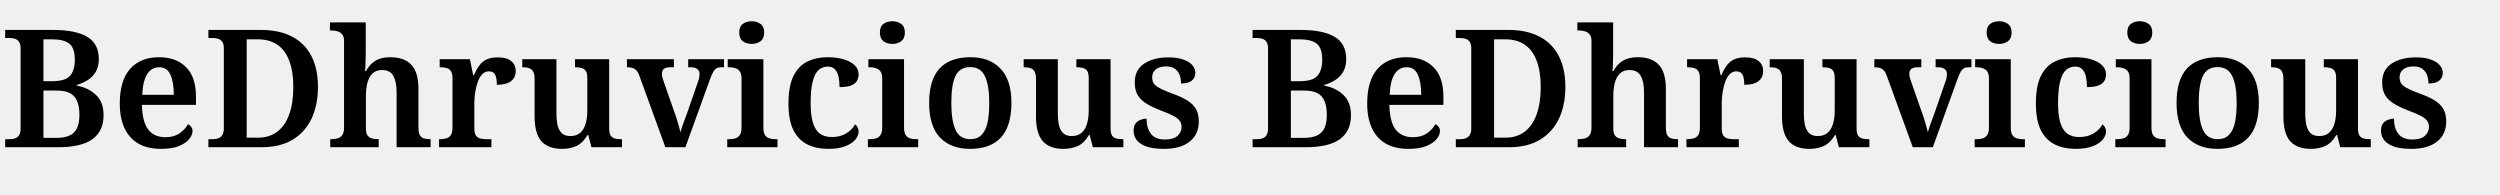
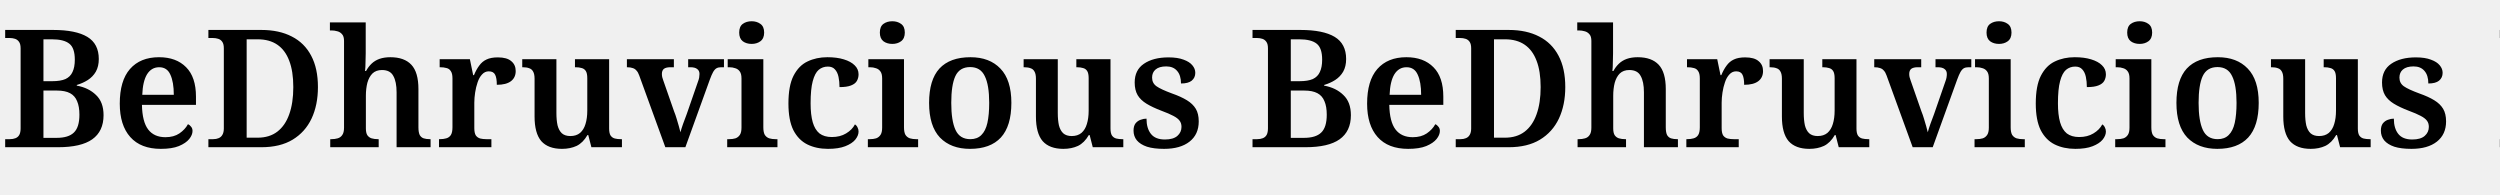
- <svg xmlns="http://www.w3.org/2000/svg" width="8371.54" height="652" viewBox="0 0 8371.54 652" fill="none">
+ <svg xmlns="http://www.w3.org/2000/svg" width="8372" height="652" viewBox="0 0 8372 652" fill="none">
  <g clip-path="url(#clip0_21_130)">
    <path d="M17.336 493V466.05H32.736C40.069 466.05 46.486 464.95 51.986 462.75C57.486 460.55 61.703 456.883 64.636 451.75C67.57 446.25 69.036 438.917 69.036 429.75V161.9C69.036 152 67.203 144.667 63.536 139.9C60.236 135.133 55.836 131.833 50.336 130C44.836 128.167 38.786 127.25 32.186 127.25H17.336V100.3H177.936C228.536 100.3 266.669 108 292.336 123.4C318.003 138.8 330.836 163.55 330.836 197.65C330.836 214.15 327.536 228.267 320.936 240C314.336 251.367 305.353 260.717 293.986 268.05C282.986 275.017 270.703 280.517 257.136 284.55V286.75C283.536 291.517 304.986 301.967 321.486 318.1C338.353 333.867 346.786 356.417 346.786 385.75C346.786 421.683 334.136 448.633 308.836 466.6C283.903 484.2 245.769 493 194.436 493H17.336ZM189.486 461.65C215.886 461.65 235.136 455.783 247.236 444.05C259.703 432.317 265.936 412.333 265.936 384.1C265.936 365.767 263.369 350.733 258.236 339C253.469 326.9 245.586 317.917 234.586 312.05C223.586 306.183 208.919 303.25 190.586 303.25H145.486V461.65H189.486ZM174.636 271.9C193.336 271.9 208.186 269.517 219.186 264.75C230.186 259.617 238.069 251.733 242.836 241.1C247.969 230.467 250.536 216.717 250.536 199.85C250.536 173.817 244.486 156.033 232.386 146.5C220.286 136.6 200.669 131.65 173.536 131.65H145.486V271.9H174.636ZM538.577 498.5C493.844 498.5 459.744 485.3 436.277 458.9C412.81 432.5 401.077 395.283 401.077 347.25C401.077 295.917 412.444 257.233 435.177 231.2C458.277 204.8 490.727 191.6 532.527 191.6C571.027 191.6 601.277 202.783 623.277 225.15C645.277 247.15 656.277 279.967 656.277 323.6V351.1H475.327C476.06 388.867 483.027 416.367 496.227 433.6C509.427 450.833 528.677 459.45 553.977 459.45C572.677 459.45 588.26 455.233 600.727 446.8C613.56 438 623.094 427.733 629.327 416C633.36 417.467 636.844 420.217 639.777 424.25C643.077 427.917 644.727 432.683 644.727 438.55C644.727 447.35 641.06 456.333 633.727 465.5C626.394 474.667 614.844 482.55 599.077 489.15C583.677 495.383 563.51 498.5 538.577 498.5ZM582.027 317.55C582.027 288.95 578.177 266.4 570.477 249.9C563.144 233.4 550.677 225.15 533.077 225.15C515.844 225.15 502.277 233.033 492.377 248.8C482.844 264.567 477.527 287.483 476.427 317.55H582.027ZM697.854 493V466.05H713.804C720.77 466.05 726.82 464.95 731.954 462.75C737.454 460.55 741.67 456.883 744.604 451.75C747.904 446.25 749.554 439.1 749.554 430.3V161.9C749.554 152.367 747.904 145.217 744.604 140.45C741.304 135.317 736.72 131.833 730.854 130C725.354 128.167 719.12 127.25 712.154 127.25H697.854V100.3H875.504C915.104 100.3 949.02 107.633 977.254 122.3C1005.49 136.6 1027.12 158.05 1042.15 186.65C1057.19 214.883 1064.7 249.9 1064.7 291.7C1064.7 331.667 1057.55 366.867 1043.25 397.3C1028.95 427.367 1007.87 450.833 980.004 467.7C952.137 484.567 917.304 493 875.504 493H697.854ZM862.304 461.1C889.07 461.1 911.254 454.317 928.854 440.75C946.454 427.183 959.654 407.933 968.454 383C977.62 357.7 982.204 327.267 982.204 291.7C982.204 256.133 977.62 226.617 968.454 203.15C959.654 179.683 946.454 161.9 928.854 149.8C911.254 137.7 889.254 131.65 862.854 131.65H826.004V461.1H862.304ZM1105.9 493V466.05H1109.75C1117.45 466.05 1124.42 465.133 1130.65 463.3C1137.25 461.467 1142.39 457.8 1146.05 452.3C1150.09 446.8 1152.1 438.55 1152.1 427.55V137.15C1152.1 126.883 1149.9 119.367 1145.5 114.6C1141.1 109.467 1135.79 106.167 1129.55 104.7C1123.32 102.867 1117.09 101.95 1110.85 101.95H1104.8V75H1224.7V178.4C1224.7 186.467 1224.52 194.533 1224.15 202.6C1224.15 210.667 1223.97 218 1223.6 224.6C1223.24 230.833 1222.87 235.233 1222.5 237.8H1225.8C1230.94 228.267 1237.17 220.017 1244.5 213.05C1251.84 206.083 1260.64 200.767 1270.9 197.1C1281.54 193.433 1293.64 191.6 1307.2 191.6C1338.37 191.6 1361.84 200.033 1377.6 216.9C1393.37 233.767 1401.25 260.9 1401.25 298.3V426.45C1401.25 437.817 1402.72 446.433 1405.65 452.3C1408.95 457.8 1413.35 461.467 1418.85 463.3C1424.72 465.133 1431.69 466.05 1439.75 466.05H1441.95V493H1328.1V309.3C1328.1 285.467 1324.44 267.133 1317.1 254.3C1310.14 241.1 1297.49 234.5 1279.15 234.5C1265.95 234.5 1255.32 238.35 1247.25 246.05C1239.55 253.75 1233.87 264.2 1230.2 277.4C1226.9 290.6 1225.25 305.083 1225.25 320.85V429.75C1225.25 440.017 1226.9 447.717 1230.2 452.85C1233.87 457.983 1238.64 461.467 1244.5 463.3C1250.74 465.133 1257.89 466.05 1265.95 466.05H1268.15V493H1105.9ZM1470.13 493V466.05H1472.33C1480.76 466.05 1488.09 465.133 1494.33 463.3C1500.93 461.467 1506.06 457.8 1509.73 452.3C1513.39 446.433 1515.23 437.817 1515.23 426.45V262.55C1515.23 251.55 1513.39 243.483 1509.73 238.35C1506.43 232.85 1501.66 229.367 1495.43 227.9C1489.19 226.067 1482.04 225.15 1473.98 225.15H1472.33V198.2H1573.53L1584.53 251.55H1587.28C1592.41 239.083 1598.28 228.45 1604.88 219.65C1611.48 210.483 1619.54 203.7 1629.08 199.3C1638.98 194.533 1651.63 192.15 1667.03 192.15C1687.56 192.15 1702.59 196.367 1712.13 204.8C1722.03 212.867 1726.98 223.867 1726.98 237.8C1726.98 252.467 1721.66 263.833 1711.03 271.9C1700.39 279.967 1684.63 284 1663.73 284C1663.73 268.967 1661.89 257.783 1658.23 250.45C1654.56 242.75 1647.41 238.9 1636.78 238.9C1627.98 238.9 1620.46 242.383 1614.23 249.35C1607.99 255.95 1603.04 264.75 1599.38 275.75C1595.71 286.383 1592.96 297.75 1591.13 309.85C1589.29 321.95 1588.38 333.317 1588.38 343.95V429.2C1588.38 439.833 1590.03 447.9 1593.33 453.4C1596.99 458.533 1601.94 462.017 1608.18 463.85C1614.41 465.317 1621.19 466.05 1628.53 466.05H1645.58V493H1470.13ZM1882 498.5C1851.2 498.5 1828.1 489.883 1812.7 472.65C1797.67 455.05 1790.15 427.55 1790.15 390.15V263.65C1790.15 253.017 1788.5 244.95 1785.2 239.45C1782.27 233.95 1777.87 230.283 1772 228.45C1766.5 226.25 1759.35 225.15 1750.55 225.15H1748.9V198.2H1863.3V378.6C1863.3 394.367 1864.58 408.117 1867.15 419.85C1870.08 431.217 1874.85 440.017 1881.45 446.25C1888.42 452.483 1897.95 455.6 1910.05 455.6C1923.25 455.6 1934.07 452.117 1942.5 445.15C1950.93 437.817 1956.98 427.917 1960.65 415.45C1964.68 402.617 1966.7 387.583 1966.7 370.35V262C1966.7 251 1965.05 242.933 1961.75 237.8C1958.45 232.667 1953.87 229.367 1948 227.9C1942.13 226.067 1935.35 225.15 1927.65 225.15H1925.45V198.2H2039.85V430.3C2039.85 440.933 2041.5 448.817 2044.8 453.95C2048.47 459.083 2053.23 462.383 2059.1 463.85C2064.97 465.317 2071.75 466.05 2079.45 466.05H2082.75V493H1980.45L1970 452.3H1967.25C1957.35 469.533 1945.25 481.633 1930.95 488.6C1916.65 495.2 1900.33 498.5 1882 498.5ZM2140.62 252.65C2138.06 245.317 2134.94 239.817 2131.27 236.15C2127.97 232.117 2123.76 229.367 2118.62 227.9C2113.86 226.067 2107.44 225.15 2099.37 225.15V198.2H2256.67V225.15H2245.12C2235.22 225.15 2227.89 226.983 2223.12 230.65C2218.72 234.317 2216.52 240 2216.52 247.7C2216.52 251 2216.89 254.483 2217.62 258.15C2218.36 261.45 2219.46 264.933 2220.92 268.6L2257.22 372.55C2260.52 380.617 2263.46 389.05 2266.02 397.85C2268.59 406.283 2270.97 414.35 2273.17 422.05C2275.37 429.75 2277.21 436.717 2278.67 442.95C2280.51 435.617 2283.44 426.267 2287.47 414.9C2291.87 403.167 2295.91 392.35 2299.57 382.45L2337.52 273C2339.36 268.233 2340.64 263.833 2341.37 259.8C2342.11 255.4 2342.47 251.367 2342.47 247.7C2342.47 240.367 2339.91 234.867 2334.77 231.2C2330.01 227.167 2322.31 225.15 2311.67 225.15H2304.52V198.2H2424.42V225.15H2415.07C2408.84 225.15 2403.71 226.25 2399.67 228.45C2395.64 230.65 2391.79 234.867 2388.12 241.1C2384.82 246.967 2381.16 255.4 2377.12 266.4L2295.17 493H2228.07L2140.62 252.65ZM2435.25 493V466.05H2441.85C2449.55 466.05 2456.51 465.133 2462.75 463.3C2468.98 461.1 2473.93 457.25 2477.6 451.75C2481.26 446.25 2483.1 438.183 2483.1 427.55V262.55C2483.1 251.917 2481.08 244.033 2477.05 238.9C2473.38 233.767 2468.43 230.283 2462.2 228.45C2456.33 226.25 2449.55 225.15 2441.85 225.15H2436.9V198.2H2556.25V426.45C2556.25 437.45 2557.9 445.883 2561.2 451.75C2564.86 457.25 2569.81 461.1 2576.05 463.3C2582.65 465.133 2589.61 466.05 2596.95 466.05H2603.55V493H2435.25ZM2517.2 147.05C2505.46 147.05 2495.56 144.117 2487.5 138.25C2479.43 132.017 2475.4 122.3 2475.4 109.1C2475.4 95.533 2479.43 85.817 2487.5 79.95C2495.56 74.083 2505.46 71.15 2517.2 71.15C2528.56 71.15 2538.28 74.083 2546.35 79.95C2554.78 85.817 2559 95.533 2559 109.1C2559 122.3 2554.78 132.017 2546.35 138.25C2538.28 144.117 2528.56 147.05 2517.2 147.05ZM2772.84 498.5C2746.8 498.5 2723.7 493.55 2703.54 483.65C2683.74 473.75 2668.15 457.8 2656.79 435.8C2645.79 413.433 2640.29 383.733 2640.29 346.7C2640.29 307.1 2645.97 276.117 2657.34 253.75C2669.07 231.017 2684.65 215.067 2704.09 205.9C2723.89 196.367 2746.07 191.6 2770.64 191.6C2791.9 191.6 2810.24 193.983 2825.64 198.75C2841.4 203.517 2853.5 210.117 2861.94 218.55C2870.74 226.983 2875.14 237.067 2875.14 248.8C2875.14 256.867 2873.3 264.2 2869.64 270.8C2865.97 277.4 2859.37 282.533 2849.84 286.2C2840.67 289.867 2827.84 291.7 2811.34 291.7C2811.34 279.233 2810.24 267.867 2808.04 257.6C2805.84 246.967 2801.8 238.533 2795.94 232.3C2790.44 226.067 2782.55 222.95 2772.29 222.95C2760.55 222.95 2750.29 226.617 2741.49 233.95C2733.05 241.283 2726.45 253.933 2721.69 271.9C2716.92 289.5 2714.54 314.25 2714.54 346.15C2714.54 371.45 2716.92 392.533 2721.69 409.4C2726.45 425.9 2733.97 438.367 2744.24 446.8C2754.87 454.867 2768.62 458.9 2785.49 458.9C2804.19 458.9 2820.14 454.867 2833.34 446.8C2846.9 438.733 2856.8 428.65 2863.04 416.55C2867.07 419.117 2870 422.6 2871.84 427C2874.04 431.033 2875.14 435.617 2875.14 440.75C2875.14 449.55 2871.47 458.533 2864.14 467.7C2856.8 476.5 2845.62 483.833 2830.59 489.7C2815.55 495.567 2796.3 498.5 2772.84 498.5ZM2906.29 493V466.05H2912.89C2920.59 466.05 2927.56 465.133 2933.79 463.3C2940.03 461.1 2944.98 457.25 2948.64 451.75C2952.31 446.25 2954.14 438.183 2954.14 427.55V262.55C2954.14 251.917 2952.13 244.033 2948.09 238.9C2944.43 233.767 2939.48 230.283 2933.24 228.45C2927.38 226.25 2920.59 225.15 2912.89 225.15H2907.94V198.2H3027.29V426.45C3027.29 437.45 3028.94 445.883 3032.24 451.75C3035.91 457.25 3040.86 461.1 3047.09 463.3C3053.69 465.133 3060.66 466.05 3067.99 466.05H3074.59V493H2906.29ZM2988.24 147.05C2976.51 147.05 2966.61 144.117 2958.54 138.25C2950.48 132.017 2946.44 122.3 2946.44 109.1C2946.44 95.533 2950.48 85.817 2958.54 79.95C2966.61 74.083 2976.51 71.15 2988.24 71.15C2999.61 71.15 3009.33 74.083 3017.39 79.95C3025.83 85.817 3030.04 95.533 3030.04 109.1C3030.04 122.3 3025.83 132.017 3017.39 138.25C3009.33 144.117 2999.61 147.05 2988.24 147.05ZM3248.28 498.5C3205.75 498.5 3172.2 485.85 3147.63 460.55C3123.43 434.883 3111.33 396.2 3111.33 344.5C3111.33 293.167 3122.88 254.85 3145.98 229.55C3169.45 204.25 3204.1 191.6 3249.93 191.6C3292.46 191.6 3325.83 204.25 3350.03 229.55C3374.6 254.85 3386.88 293.167 3386.88 344.5C3386.88 396.2 3375.15 434.883 3351.68 460.55C3328.21 485.85 3293.75 498.5 3248.28 498.5ZM3249.38 466.05C3264.78 466.05 3277.06 461.467 3286.23 452.3C3295.76 443.133 3302.55 429.567 3306.58 411.6C3310.61 393.267 3312.63 370.9 3312.63 344.5C3312.63 304.533 3307.68 274.65 3297.78 254.85C3288.25 234.683 3271.93 224.6 3248.83 224.6C3225.36 224.6 3208.86 234.683 3199.33 254.85C3190.16 274.65 3185.58 304.533 3185.58 344.5C3185.58 384.467 3190.35 414.717 3199.88 435.25C3209.41 455.783 3225.91 466.05 3249.38 466.05ZM3561 498.5C3530.2 498.5 3507.1 489.883 3491.7 472.65C3476.67 455.05 3469.15 427.55 3469.15 390.15V263.65C3469.15 253.017 3467.5 244.95 3464.2 239.45C3461.27 233.95 3456.87 230.283 3451 228.45C3445.5 226.25 3438.35 225.15 3429.55 225.15H3427.9V198.2H3542.3V378.6C3542.3 394.367 3543.59 408.117 3546.15 419.85C3549.09 431.217 3553.85 440.017 3560.45 446.25C3567.42 452.483 3576.95 455.6 3589.05 455.6C3602.25 455.6 3613.07 452.117 3621.5 445.15C3629.94 437.817 3635.99 427.917 3639.65 415.45C3643.69 402.617 3645.7 387.583 3645.7 370.35V262C3645.7 251 3644.05 242.933 3640.75 237.8C3637.45 232.667 3632.87 229.367 3627 227.9C3621.14 226.067 3614.35 225.15 3606.65 225.15H3604.45V198.2H3718.85V430.3C3718.85 440.933 3720.5 448.817 3723.8 453.95C3727.47 459.083 3732.24 462.383 3738.1 463.85C3743.97 465.317 3750.75 466.05 3758.45 466.05H3761.75V493H3659.45L3649 452.3H3646.25C3636.35 469.533 3624.25 481.633 3609.95 488.6C3595.65 495.2 3579.34 498.5 3561 498.5ZM3898.28 498.5C3875.18 498.5 3856.11 496.117 3841.08 491.35C3826.04 486.217 3814.68 479.067 3806.98 469.9C3799.64 460.733 3795.98 449.917 3795.98 437.45C3795.98 427.183 3798.18 419.117 3802.58 413.25C3807.34 407.383 3813.03 403.35 3819.63 401.15C3826.23 398.583 3832.83 397.3 3839.43 397.3C3839.43 418.933 3844.38 435.983 3854.28 448.45C3864.18 460.917 3879.76 467.15 3901.03 467.15C3919.73 467.15 3933.66 463.117 3942.83 455.05C3951.99 446.983 3956.58 436.9 3956.58 424.8C3956.58 416.367 3954.38 409.4 3949.98 403.9C3945.94 398.4 3938.98 393.083 3929.08 387.95C3919.54 382.817 3906.34 377.133 3889.48 370.9C3869.31 363.2 3852.63 355.317 3839.43 347.25C3826.23 339.183 3816.33 329.65 3809.73 318.65C3803.13 307.283 3799.83 293.167 3799.83 276.3C3799.83 248.433 3810.09 227.533 3830.63 213.6C3851.53 199.3 3879.03 192.15 3913.13 192.15C3933.66 192.15 3950.53 194.717 3963.73 199.85C3976.93 204.617 3986.64 210.85 3992.88 218.55C3999.48 226.25 4002.78 234.683 4002.78 243.85C4002.78 254.85 3998.74 263.65 3990.68 270.25C3982.98 276.483 3971.06 279.6 3954.93 279.6C3954.93 261.267 3950.53 247.15 3941.73 237.25C3933.29 227.35 3921.19 222.4 3905.43 222.4C3889.66 222.4 3877.74 225.883 3869.68 232.85C3861.98 239.45 3858.13 248.433 3858.13 259.8C3858.13 272.267 3863.08 281.983 3872.98 288.95C3882.88 295.917 3900.29 303.983 3925.23 313.15C3945.03 320.117 3961.53 327.633 3974.73 335.7C3987.93 343.767 3997.83 353.3 4004.43 364.3C4011.03 375.3 4014.33 389.417 4014.33 406.65C4014.33 435.617 4004.06 458.167 3983.53 474.3C3962.99 490.433 3934.58 498.5 3898.28 498.5ZM4194.44 493V466.05H4209.84C4217.17 466.05 4223.59 464.95 4229.09 462.75C4234.59 460.55 4238.8 456.883 4241.74 451.75C4244.67 446.25 4246.14 438.917 4246.14 429.75V161.9C4246.14 152 4244.3 144.667 4240.64 139.9C4237.34 135.133 4232.94 131.833 4227.44 130C4221.94 128.167 4215.89 127.25 4209.29 127.25H4194.44V100.3H4355.04C4405.64 100.3 4443.77 108 4469.44 123.4C4495.1 138.8 4507.94 163.55 4507.94 197.65C4507.94 214.15 4504.64 228.267 4498.04 240C4491.44 251.367 4482.45 260.717 4471.09 268.05C4460.09 275.017 4447.8 280.517 4434.24 284.55V286.75C4460.64 291.517 4482.09 301.967 4498.59 318.1C4515.45 333.867 4523.89 356.417 4523.89 385.75C4523.89 421.683 4511.24 448.633 4485.94 466.6C4461 484.2 4422.87 493 4371.54 493H4194.44ZM4366.59 461.65C4392.99 461.65 4412.24 455.783 4424.34 444.05C4436.8 432.317 4443.04 412.333 4443.04 384.1C4443.04 365.767 4440.47 350.733 4435.34 339C4430.57 326.9 4422.69 317.917 4411.69 312.05C4400.69 306.183 4386.02 303.25 4367.69 303.25H4322.59V461.65H4366.59ZM4351.74 271.9C4370.44 271.9 4385.29 269.517 4396.29 264.75C4407.29 259.617 4415.17 251.733 4419.94 241.1C4425.07 230.467 4427.64 216.717 4427.64 199.85C4427.64 173.817 4421.59 156.033 4409.49 146.5C4397.39 136.6 4377.77 131.65 4350.64 131.65H4322.59V271.9H4351.74ZM4715.68 498.5C4670.94 498.5 4636.84 485.3 4613.38 458.9C4589.91 432.5 4578.18 395.283 4578.18 347.25C4578.18 295.917 4589.54 257.233 4612.28 231.2C4635.38 204.8 4667.83 191.6 4709.63 191.6C4748.13 191.6 4778.38 202.783 4800.38 225.15C4822.38 247.15 4833.38 279.967 4833.38 323.6V351.1H4652.43C4653.16 388.867 4660.13 416.367 4673.33 433.6C4686.53 450.833 4705.78 459.45 4731.08 459.45C4749.78 459.45 4765.36 455.233 4777.83 446.8C4790.66 438 4800.19 427.733 4806.43 416C4810.46 417.467 4813.94 420.217 4816.88 424.25C4820.18 427.917 4821.83 432.683 4821.83 438.55C4821.83 447.35 4818.16 456.333 4810.83 465.5C4803.49 474.667 4791.94 482.55 4776.18 489.15C4760.78 495.383 4740.61 498.5 4715.68 498.5ZM4759.13 317.55C4759.13 288.95 4755.28 266.4 4747.58 249.9C4740.24 233.4 4727.78 225.15 4710.18 225.15C4692.94 225.15 4679.38 233.033 4669.48 248.8C4659.94 264.567 4654.63 287.483 4653.53 317.55H4759.13ZM4874.95 493V466.05H4890.9C4897.87 466.05 4903.92 464.95 4909.05 462.75C4914.55 460.55 4918.77 456.883 4921.7 451.75C4925 446.25 4926.65 439.1 4926.65 430.3V161.9C4926.65 152.367 4925 145.217 4921.7 140.45C4918.4 135.317 4913.82 131.833 4907.95 130C4902.45 128.167 4896.22 127.25 4889.25 127.25H4874.95V100.3H5052.6C5092.2 100.3 5126.12 107.633 5154.35 122.3C5182.59 136.6 5204.22 158.05 5219.25 186.65C5234.29 214.883 5241.8 249.9 5241.8 291.7C5241.8 331.667 5234.65 366.867 5220.35 397.3C5206.05 427.367 5184.97 450.833 5157.1 467.7C5129.24 484.567 5094.4 493 5052.6 493H4874.95ZM5039.4 461.1C5066.17 461.1 5088.35 454.317 5105.95 440.75C5123.55 427.183 5136.75 407.933 5145.55 383C5154.72 357.7 5159.3 327.267 5159.3 291.7C5159.3 256.133 5154.72 226.617 5145.55 203.15C5136.75 179.683 5123.55 161.9 5105.95 149.8C5088.35 137.7 5066.35 131.65 5039.95 131.65H5003.1V461.1H5039.4ZM5283 493V466.05H5286.85C5294.55 466.05 5301.52 465.133 5307.75 463.3C5314.35 461.467 5319.49 457.8 5323.15 452.3C5327.19 446.8 5329.2 438.55 5329.2 427.55V137.15C5329.2 126.883 5327 119.367 5322.6 114.6C5318.2 109.467 5312.89 106.167 5306.65 104.7C5300.42 102.867 5294.19 101.95 5287.95 101.95H5281.9V75H5401.8V178.4C5401.8 186.467 5401.62 194.533 5401.25 202.6C5401.25 210.667 5401.07 218 5400.7 224.6C5400.34 230.833 5399.97 235.233 5399.6 237.8H5402.9C5408.04 228.267 5414.27 220.017 5421.6 213.05C5428.94 206.083 5437.74 200.767 5448 197.1C5458.64 193.433 5470.74 191.6 5484.3 191.6C5515.47 191.6 5538.94 200.033 5554.7 216.9C5570.47 233.767 5578.35 260.9 5578.35 298.3V426.45C5578.35 437.817 5579.82 446.433 5582.75 452.3C5586.05 457.8 5590.45 461.467 5595.95 463.3C5601.82 465.133 5608.79 466.05 5616.85 466.05H5619.05V493H5505.2V309.3C5505.2 285.467 5501.54 267.133 5494.2 254.3C5487.24 241.1 5474.59 234.5 5456.25 234.5C5443.05 234.5 5432.42 238.35 5424.35 246.05C5416.65 253.75 5410.97 264.2 5407.3 277.4C5404 290.6 5402.35 305.083 5402.35 320.85V429.75C5402.35 440.017 5404 447.717 5407.3 452.85C5410.97 457.983 5415.74 461.467 5421.6 463.3C5427.84 465.133 5434.99 466.05 5443.05 466.05H5445.25V493H5283ZM5647.23 493V466.05H5649.43C5657.86 466.05 5665.19 465.133 5671.43 463.3C5678.03 461.467 5683.16 457.8 5686.83 452.3C5690.49 446.433 5692.33 437.817 5692.33 426.45V262.55C5692.33 251.55 5690.49 243.483 5686.83 238.35C5683.53 232.85 5678.76 229.367 5672.53 227.9C5666.29 226.067 5659.14 225.15 5651.08 225.15H5649.43V198.2H5750.63L5761.63 251.55H5764.38C5769.51 239.083 5775.38 228.45 5781.98 219.65C5788.58 210.483 5796.64 203.7 5806.18 199.3C5816.08 194.533 5828.73 192.15 5844.13 192.15C5864.66 192.15 5879.69 196.367 5889.23 204.8C5899.13 212.867 5904.08 223.867 5904.08 237.8C5904.08 252.467 5898.76 263.833 5888.13 271.9C5877.49 279.967 5861.73 284 5840.83 284C5840.83 268.967 5838.99 257.783 5835.33 250.45C5831.66 242.75 5824.51 238.9 5813.88 238.9C5805.08 238.9 5797.56 242.383 5791.33 249.35C5785.09 255.95 5780.14 264.75 5776.48 275.75C5772.81 286.383 5770.06 297.75 5768.23 309.85C5766.39 321.95 5765.48 333.317 5765.48 343.95V429.2C5765.48 439.833 5767.13 447.9 5770.43 453.4C5774.09 458.533 5779.04 462.017 5785.28 463.85C5791.51 465.317 5798.29 466.05 5805.63 466.05H5822.68V493H5647.23ZM6059.1 498.5C6028.3 498.5 6005.2 489.883 5989.8 472.65C5974.77 455.05 5967.25 427.55 5967.25 390.15V263.65C5967.25 253.017 5965.6 244.95 5962.3 239.45C5959.37 233.95 5954.97 230.283 5949.1 228.45C5943.6 226.25 5936.45 225.15 5927.65 225.15H5926V198.2H6040.4V378.6C6040.4 394.367 6041.68 408.117 6044.25 419.85C6047.18 431.217 6051.95 440.017 6058.55 446.25C6065.52 452.483 6075.05 455.6 6087.15 455.6C6100.35 455.6 6111.17 452.117 6119.6 445.15C6128.03 437.817 6134.08 427.917 6137.75 415.45C6141.78 402.617 6143.8 387.583 6143.8 370.35V262C6143.8 251 6142.15 242.933 6138.85 237.8C6135.55 232.667 6130.97 229.367 6125.1 227.9C6119.23 226.067 6112.45 225.15 6104.75 225.15H6102.55V198.2H6216.95V430.3C6216.95 440.933 6218.6 448.817 6221.9 453.95C6225.57 459.083 6230.33 462.383 6236.2 463.85C6242.07 465.317 6248.85 466.05 6256.55 466.05H6259.85V493H6157.55L6147.1 452.3H6144.35C6134.45 469.533 6122.35 481.633 6108.05 488.6C6093.75 495.2 6077.43 498.5 6059.1 498.5ZM6317.72 252.65C6315.16 245.317 6312.04 239.817 6308.37 236.15C6305.07 232.117 6300.86 229.367 6295.72 227.9C6290.96 226.067 6284.54 225.15 6276.47 225.15V198.2H6433.77V225.15H6422.22C6412.32 225.15 6404.99 226.983 6400.22 230.65C6395.82 234.317 6393.62 240 6393.62 247.7C6393.62 251 6393.99 254.483 6394.72 258.15C6395.46 261.45 6396.56 264.933 6398.02 268.6L6434.32 372.55C6437.62 380.617 6440.56 389.05 6443.12 397.85C6445.69 406.283 6448.07 414.35 6450.27 422.05C6452.47 429.75 6454.31 436.717 6455.77 442.95C6457.61 435.617 6460.54 426.267 6464.57 414.9C6468.97 403.167 6473.01 392.35 6476.67 382.45L6514.62 273C6516.46 268.233 6517.74 263.833 6518.47 259.8C6519.21 255.4 6519.57 251.367 6519.57 247.7C6519.57 240.367 6517.01 234.867 6511.87 231.2C6507.11 227.167 6499.41 225.15 6488.77 225.15H6481.62V198.2H6601.52V225.15H6592.17C6585.94 225.15 6580.81 226.25 6576.77 228.45C6572.74 230.65 6568.89 234.867 6565.22 241.1C6561.92 246.967 6558.26 255.4 6554.22 266.4L6472.27 493H6405.17L6317.72 252.65ZM6612.35 493V466.05H6618.95C6626.65 466.05 6633.61 465.133 6639.85 463.3C6646.08 461.1 6651.03 457.25 6654.7 451.75C6658.36 446.25 6660.2 438.183 6660.2 427.55V262.55C6660.2 251.917 6658.18 244.033 6654.15 238.9C6650.48 233.767 6645.53 230.283 6639.3 228.45C6633.43 226.25 6626.65 225.15 6618.95 225.15H6614V198.2H6733.35V426.45C6733.35 437.45 6735 445.883 6738.3 451.75C6741.96 457.25 6746.91 461.1 6753.15 463.3C6759.75 465.133 6766.71 466.05 6774.05 466.05H6780.65V493H6612.35ZM6694.3 147.05C6682.56 147.05 6672.66 144.117 6664.6 138.25C6656.53 132.017 6652.5 122.3 6652.5 109.1C6652.5 95.533 6656.53 85.817 6664.6 79.95C6672.66 74.083 6682.56 71.15 6694.3 71.15C6705.66 71.15 6715.38 74.083 6723.45 79.95C6731.88 85.817 6736.1 95.533 6736.1 109.1C6736.1 122.3 6731.88 132.017 6723.45 138.25C6715.38 144.117 6705.66 147.05 6694.3 147.05ZM6949.94 498.5C6923.9 498.5 6900.8 493.55 6880.64 483.65C6860.84 473.75 6845.25 457.8 6833.89 435.8C6822.89 413.433 6817.39 383.733 6817.39 346.7C6817.39 307.1 6823.07 276.117 6834.44 253.75C6846.17 231.017 6861.75 215.067 6881.19 205.9C6900.99 196.367 6923.17 191.6 6947.74 191.6C6969 191.6 6987.34 193.983 7002.74 198.75C7018.5 203.517 7030.6 210.117 7039.04 218.55C7047.84 226.983 7052.24 237.067 7052.24 248.8C7052.24 256.867 7050.4 264.2 7046.74 270.8C7043.07 277.4 7036.47 282.533 7026.94 286.2C7017.77 289.867 7004.94 291.7 6988.44 291.7C6988.44 279.233 6987.34 267.867 6985.14 257.6C6982.94 246.967 6978.9 238.533 6973.04 232.3C6967.54 226.067 6959.65 222.95 6949.39 222.95C6937.65 222.95 6927.39 226.617 6918.59 233.95C6910.15 241.283 6903.55 253.933 6898.79 271.9C6894.02 289.5 6891.64 314.25 6891.64 346.15C6891.64 371.45 6894.02 392.533 6898.79 409.4C6903.55 425.9 6911.07 438.367 6921.34 446.8C6931.97 454.867 6945.72 458.9 6962.59 458.9C6981.29 458.9 6997.24 454.867 7010.44 446.8C7024 438.733 7033.9 428.65 7040.14 416.55C7044.17 419.117 7047.1 422.6 7048.94 427C7051.14 431.033 7052.24 435.617 7052.24 440.75C7052.24 449.55 7048.57 458.533 7041.24 467.7C7033.9 476.5 7022.72 483.833 7007.69 489.7C6992.65 495.567 6973.4 498.5 6949.94 498.5ZM7083.39 493V466.05H7089.99C7097.69 466.05 7104.66 465.133 7110.89 463.3C7117.13 461.1 7122.08 457.25 7125.74 451.75C7129.41 446.25 7131.24 438.183 7131.24 427.55V262.55C7131.24 251.917 7129.23 244.033 7125.19 238.9C7121.53 233.767 7116.58 230.283 7110.34 228.45C7104.48 226.25 7097.69 225.15 7089.99 225.15H7085.04V198.2H7204.39V426.45C7204.39 437.45 7206.04 445.883 7209.34 451.75C7213.01 457.25 7217.96 461.1 7224.19 463.3C7230.79 465.133 7237.76 466.05 7245.09 466.05H7251.69V493H7083.39ZM7165.34 147.05C7153.61 147.05 7143.71 144.117 7135.64 138.25C7127.58 132.017 7123.54 122.3 7123.54 109.1C7123.54 95.533 7127.58 85.817 7135.64 79.95C7143.71 74.083 7153.61 71.15 7165.34 71.15C7176.71 71.15 7186.43 74.083 7194.49 79.95C7202.93 85.817 7207.14 95.533 7207.14 109.1C7207.14 122.3 7202.93 132.017 7194.49 138.25C7186.43 144.117 7176.71 147.05 7165.34 147.05ZM7425.38 498.5C7382.85 498.5 7349.3 485.85 7324.73 460.55C7300.53 434.883 7288.43 396.2 7288.43 344.5C7288.43 293.167 7299.98 254.85 7323.08 229.55C7346.55 204.25 7381.2 191.6 7427.03 191.6C7469.56 191.6 7502.93 204.25 7527.13 229.55C7551.7 254.85 7563.98 293.167 7563.98 344.5C7563.98 396.2 7552.25 434.883 7528.78 460.55C7505.31 485.85 7470.85 498.5 7425.38 498.5ZM7426.48 466.05C7441.88 466.05 7454.16 461.467 7463.33 452.3C7472.86 443.133 7479.65 429.567 7483.68 411.6C7487.71 393.267 7489.73 370.9 7489.73 344.5C7489.73 304.533 7484.78 274.65 7474.88 254.85C7465.35 234.683 7449.03 224.6 7425.93 224.6C7402.46 224.6 7385.96 234.683 7376.43 254.85C7367.26 274.65 7362.68 304.533 7362.68 344.5C7362.68 384.467 7367.45 414.717 7376.98 435.25C7386.51 455.783 7403.01 466.05 7426.48 466.05ZM7738.1 498.5C7707.3 498.5 7684.2 489.883 7668.8 472.65C7653.77 455.05 7646.25 427.55 7646.25 390.15V263.65C7646.25 253.017 7644.6 244.95 7641.3 239.45C7638.37 233.95 7633.97 230.283 7628.1 228.45C7622.6 226.25 7615.45 225.15 7606.65 225.15H7605V198.2H7719.4V378.6C7719.4 394.367 7720.69 408.117 7723.25 419.85C7726.19 431.217 7730.95 440.017 7737.55 446.25C7744.52 452.483 7754.05 455.6 7766.15 455.6C7779.35 455.6 7790.17 452.117 7798.6 445.15C7807.04 437.817 7813.09 427.917 7816.75 415.45C7820.79 402.617 7822.8 387.583 7822.8 370.35V262C7822.8 251 7821.15 242.933 7817.85 237.8C7814.55 232.667 7809.97 229.367 7804.1 227.9C7798.24 226.067 7791.45 225.15 7783.75 225.15H7781.55V198.2H7895.95V430.3C7895.95 440.933 7897.6 448.817 7900.9 453.95C7904.57 459.083 7909.34 462.383 7915.2 463.85C7921.07 465.317 7927.85 466.05 7935.55 466.05H7938.85V493H7836.55L7826.1 452.3H7823.35C7813.45 469.533 7801.35 481.633 7787.05 488.6C7772.75 495.2 7756.44 498.5 7738.1 498.5ZM8075.38 498.5C8052.28 498.5 8033.21 496.117 8018.18 491.35C8003.14 486.217 7991.78 479.067 7984.08 469.9C7976.74 460.733 7973.08 449.917 7973.08 437.45C7973.08 427.183 7975.28 419.117 7979.68 413.25C7984.44 407.383 7990.13 403.35 7996.73 401.15C8003.33 398.583 8009.93 397.3 8016.53 397.3C8016.53 418.933 8021.48 435.983 8031.38 448.45C8041.28 460.917 8056.86 467.15 8078.13 467.15C8096.83 467.15 8110.76 463.117 8119.93 455.05C8129.09 446.983 8133.68 436.9 8133.68 424.8C8133.68 416.367 8131.48 409.4 8127.08 403.9C8123.04 398.4 8116.08 393.083 8106.18 387.95C8096.64 382.817 8083.44 377.133 8066.58 370.9C8046.41 363.2 8029.73 355.317 8016.53 347.25C8003.33 339.183 7993.43 329.65 7986.83 318.65C7980.23 307.283 7976.93 293.167 7976.93 276.3C7976.93 248.433 7987.19 227.533 8007.73 213.6C8028.63 199.3 8056.13 192.15 8090.23 192.15C8110.76 192.15 8127.63 194.717 8140.83 199.85C8154.03 204.617 8163.74 210.85 8169.98 218.55C8176.58 226.25 8179.88 234.683 8179.88 243.85C8179.88 254.85 8175.84 263.65 8167.78 270.25C8160.08 276.483 8148.16 279.6 8132.03 279.6C8132.03 261.267 8127.63 247.15 8118.83 237.25C8110.39 227.35 8098.29 222.4 8082.53 222.4C8066.76 222.4 8054.84 225.883 8046.78 232.85C8039.08 239.45 8035.23 248.433 8035.23 259.8C8035.23 272.267 8040.18 281.983 8050.08 288.95C8059.98 295.917 8077.39 303.983 8102.33 313.15C8122.13 320.117 8138.63 327.633 8151.83 335.7C8165.03 343.767 8174.93 353.3 8181.53 364.3C8188.13 375.3 8191.43 389.417 8191.43 406.65C8191.43 435.617 8181.16 458.167 8160.63 474.3C8140.09 490.433 8111.68 498.5 8075.38 498.5ZM8371.54 493V466.05H8386.94C8394.27 466.05 8400.69 464.95 8406.19 462.75C8411.69 460.55 8415.9 456.883 8418.84 451.75C8421.77 446.25 8423.24 438.917 8423.24 429.75V161.9C8423.24 152 8421.4 144.667 8417.74 139.9C8414.44 135.133 8410.04 131.833 8404.54 130C8399.04 128.167 8392.99 127.25 8386.39 127.25H8371.54V100.3H8532.14C8582.74 100.3 8620.87 108 8646.54 123.4C8672.2 138.8 8685.04 163.55 8685.04 197.65C8685.04 214.15 8681.74 228.267 8675.14 240C8668.54 251.367 8659.55 260.717 8648.19 268.05C8637.19 275.017 8624.9 280.517 8611.34 284.55V286.75C8637.74 291.517 8659.19 301.967 8675.69 318.1C8692.55 333.867 8700.99 356.417 8700.99 385.75C8700.99 421.683 8688.34 448.633 8663.04 466.6C8638.1 484.2 8599.97 493 8548.64 493H8371.54ZM8543.69 461.65C8570.09 461.65 8589.34 455.783 8601.44 444.05C8613.9 432.317 8620.14 412.333 8620.14 384.1C8620.14 365.767 8617.57 350.733 8612.44 339C8607.67 326.9 8599.79 317.917 8588.79 312.05C8577.79 306.183 8563.12 303.25 8544.79 303.25H8499.69V461.65H8543.69ZM8528.84 271.9C8547.54 271.9 8562.39 269.517 8573.39 264.75C8584.39 259.617 8592.27 251.733 8597.04 241.1C8602.17 230.467 8604.74 216.717 8604.74 199.85C8604.74 173.817 8598.69 156.033 8586.59 146.5C8574.49 136.6 8554.87 131.65 8527.74 131.65H8499.69V271.9H8528.84ZM8892.78 498.5C8848.04 498.5 8813.94 485.3 8790.48 458.9C8767.01 432.5 8755.28 395.283 8755.28 347.25C8755.28 295.917 8766.64 257.233 8789.38 231.2C8812.48 204.8 8844.93 191.6 8886.73 191.6C8925.23 191.6 8955.48 202.783 8977.48 225.15C8999.48 247.15 9010.48 279.967 9010.48 323.6V351.1H8829.53C8830.26 388.867 8837.23 416.367 8850.43 433.6C8863.63 450.833 8882.88 459.45 8908.18 459.45C8926.88 459.45 8942.46 455.233 8954.93 446.8C8967.76 438 8977.29 427.733 8983.53 416C8987.56 417.467 8991.04 420.217 8993.98 424.25C8997.28 427.917 8998.93 432.683 8998.93 438.55C8998.93 447.35 8995.26 456.333 8987.93 465.5C8980.59 474.667 8969.04 482.55 8953.28 489.15C8937.88 495.383 8917.71 498.5 8892.78 498.5ZM8936.23 317.55C8936.23 288.95 8932.38 266.4 8924.68 249.9C8917.34 233.4 8904.88 225.15 8887.28 225.15C8870.04 225.15 8856.48 233.033 8846.58 248.8C8837.04 264.567 8831.73 287.483 8830.63 317.55H8936.23ZM9052.05 493V466.05H9068C9074.97 466.05 9081.02 464.95 9086.15 462.75C9091.65 460.55 9095.87 456.883 9098.8 451.75C9102.1 446.25 9103.75 439.1 9103.75 430.3V161.9C9103.75 152.367 9102.1 145.217 9098.8 140.45C9095.5 135.317 9090.92 131.833 9085.05 130C9079.55 128.167 9073.32 127.25 9066.35 127.25H9052.05V100.3H9229.7C9269.3 100.3 9303.22 107.633 9331.45 122.3C9359.69 136.6 9381.32 158.05 9396.35 186.65C9411.39 214.883 9418.9 249.9 9418.9 291.7C9418.9 331.667 9411.75 366.867 9397.45 397.3C9383.15 427.367 9362.07 450.833 9334.2 467.7C9306.34 484.567 9271.5 493 9229.7 493H9052.05ZM9216.5 461.1C9243.27 461.1 9265.45 454.317 9283.05 440.75C9300.65 427.183 9313.85 407.933 9322.65 383C9331.82 357.7 9336.4 327.267 9336.4 291.7C9336.4 256.133 9331.82 226.617 9322.65 203.15C9313.85 179.683 9300.65 161.9 9283.05 149.8C9265.45 137.7 9243.45 131.65 9217.05 131.65H9180.2V461.1H9216.5ZM9460.1 493V466.05H9463.95C9471.65 466.05 9478.62 465.133 9484.85 463.3C9491.45 461.467 9496.58 457.8 9500.25 452.3C9504.28 446.8 9506.3 438.55 9506.3 427.55V137.15C9506.3 126.883 9504.1 119.367 9499.7 114.6C9495.3 109.467 9489.98 106.167 9483.75 104.7C9477.52 102.867 9471.28 101.95 9465.05 101.95H9459V75H9578.9V178.4C9578.9 186.467 9578.72 194.533 9578.35 202.6C9578.35 210.667 9578.17 218 9577.8 224.6C9577.43 230.833 9577.07 235.233 9576.7 237.8H9580C9585.13 228.267 9591.37 220.017 9598.7 213.05C9606.03 206.083 9614.83 200.767 9625.1 197.1C9635.73 193.433 9647.83 191.6 9661.4 191.6C9692.57 191.6 9716.03 200.033 9731.8 216.9C9747.57 233.767 9755.45 260.9 9755.45 298.3V426.45C9755.45 437.817 9756.92 446.433 9759.85 452.3C9763.15 457.8 9767.55 461.467 9773.05 463.3C9778.92 465.133 9785.88 466.05 9793.95 466.05H9796.15V493H9682.3V309.3C9682.3 285.467 9678.63 267.133 9671.3 254.3C9664.33 241.1 9651.68 234.5 9633.35 234.5C9620.15 234.5 9609.52 238.35 9601.45 246.05C9593.75 253.75 9588.07 264.2 9584.4 277.4C9581.1 290.6 9579.45 305.083 9579.45 320.85V429.75C9579.45 440.017 9581.1 447.717 9584.4 452.85C9588.07 457.983 9592.83 461.467 9598.7 463.3C9604.93 465.133 9612.08 466.05 9620.15 466.05H9622.35V493H9460.1ZM9824.33 493V466.05H9826.53C9834.96 466.05 9842.29 465.133 9848.53 463.3C9855.13 461.467 9860.26 457.8 9863.93 452.3C9867.59 446.433 9869.43 437.817 9869.43 426.45V262.55C9869.43 251.55 9867.59 243.483 9863.93 238.35C9860.63 232.85 9855.86 229.367 9849.63 227.9C9843.39 226.067 9836.24 225.15 9828.18 225.15H9826.53V198.2H9927.73L9938.73 251.55H9941.48C9946.61 239.083 9952.48 228.45 9959.08 219.65C9965.68 210.483 9973.74 203.7 9983.28 199.3C9993.18 194.533 10005.8 192.15 10021.2 192.15C10041.8 192.15 10056.8 196.367 10066.3 204.8C10076.2 212.867 10081.2 223.867 10081.2 237.8C10081.2 252.467 10075.9 263.833 10065.2 271.9C10054.6 279.967 10038.8 284 10017.9 284C10017.9 268.967 10016.1 257.783 10012.4 250.45C10008.8 242.75 10001.6 238.9 9990.98 238.9C9982.18 238.9 9974.66 242.383 9968.43 249.35C9962.19 255.95 9957.24 264.75 9953.58 275.75C9949.91 286.383 9947.16 297.75 9945.33 309.85C9943.49 321.95 9942.58 333.317 9942.58 343.95V429.2C9942.58 439.833 9944.23 447.9 9947.53 453.4C9951.19 458.533 9956.14 462.017 9962.38 463.85C9968.61 465.317 9975.39 466.05 9982.73 466.05H9999.78V493H9824.33ZM10236.2 498.5C10205.4 498.5 10182.3 489.883 10166.9 472.65C10151.9 455.05 10144.3 427.55 10144.3 390.15V263.65C10144.3 253.017 10142.7 244.95 10139.4 239.45C10136.5 233.95 10132.1 230.283 10126.2 228.45C10120.7 226.25 10113.5 225.15 10104.7 225.15H10103.1V198.2H10217.5V378.6C10217.5 394.367 10218.8 408.117 10221.3 419.85C10224.3 431.217 10229 440.017 10235.6 446.25C10242.6 452.483 10252.1 455.6 10264.2 455.6C10277.4 455.6 10288.3 452.117 10296.7 445.15C10305.1 437.817 10311.2 427.917 10314.8 415.45C10318.9 402.617 10320.9 387.583 10320.9 370.35V262C10320.9 251 10319.2 242.933 10315.9 237.8C10312.6 232.667 10308.1 229.367 10302.2 227.9C10296.3 226.067 10289.5 225.15 10281.8 225.15H10279.6V198.2H10394V430.3C10394 440.933 10395.7 448.817 10399 453.95C10402.7 459.083 10407.4 462.383 10413.3 463.85C10419.2 465.317 10425.9 466.05 10433.6 466.05H10436.9V493H10334.6L10324.2 452.3H10321.4C10311.5 469.533 10299.4 481.633 10285.1 488.6C10270.8 495.2 10254.5 498.5 10236.2 498.5ZM10494.8 252.65C10492.3 245.317 10489.1 239.817 10485.5 236.15C10482.2 232.117 10478 229.367 10472.8 227.9C10468.1 226.067 10461.6 225.15 10453.6 225.15V198.2H10610.9V225.15H10599.3C10589.4 225.15 10582.1 226.983 10577.3 230.65C10572.9 234.317 10570.7 240 10570.7 247.7C10570.7 251 10571.1 254.483 10571.8 258.15C10572.6 261.45 10573.7 264.933 10575.1 268.6L10611.4 372.55C10614.7 380.617 10617.7 389.05 10620.2 397.85C10622.8 406.283 10625.2 414.35 10627.4 422.05C10629.6 429.75 10631.4 436.717 10632.9 442.95C10634.7 435.617 10637.6 426.267 10641.7 414.9C10646.1 403.167 10650.1 392.35 10653.8 382.45L10691.7 273C10693.6 268.233 10694.8 263.833 10695.6 259.8C10696.3 255.4 10696.7 251.367 10696.7 247.7C10696.7 240.367 10694.1 234.867 10689 231.2C10684.2 227.167 10676.5 225.15 10665.9 225.15H10658.7V198.2H10778.6V225.15H10769.3C10763 225.15 10757.9 226.25 10753.9 228.45C10749.8 230.65 10746 234.867 10742.3 241.1C10739 246.967 10735.4 255.4 10731.3 266.4L10649.4 493H10582.3L10494.8 252.65ZM10789.4 493V466.05H10796C10803.7 466.05 10810.7 465.133 10816.9 463.3C10823.2 461.1 10828.1 457.25 10831.8 451.75C10835.5 446.25 10837.3 438.183 10837.3 427.55V262.55C10837.3 251.917 10835.3 244.033 10831.2 238.9C10827.6 233.767 10822.6 230.283 10816.4 228.45C10810.5 226.25 10803.7 225.15 10796 225.15H10791.1V198.2H10910.4V426.45C10910.4 437.45 10912.1 445.883 10915.4 451.75C10919.1 457.25 10924 461.1 10930.2 463.3C10936.8 465.133 10943.8 466.05 10951.1 466.05H10957.7V493H10789.4ZM10871.4 147.05C10859.7 147.05 10849.8 144.117 10841.7 138.25C10833.6 132.017 10829.6 122.3 10829.6 109.1C10829.6 95.533 10833.6 85.817 10841.7 79.95C10849.8 74.083 10859.7 71.15 10871.4 71.15C10882.8 71.15 10892.5 74.083 10900.5 79.95C10909 85.817 10913.2 95.533 10913.2 109.1C10913.2 122.3 10909 132.017 10900.5 138.25C10892.5 144.117 10882.8 147.05 10871.4 147.05ZM11127 498.5C11101 498.5 11077.9 493.55 11057.7 483.65C11037.9 473.75 11022.4 457.8 11011 435.8C11000 413.433 10994.5 383.733 10994.5 346.7C10994.5 307.1 11000.2 276.117 11011.5 253.75C11023.3 231.017 11038.9 215.067 11058.3 205.9C11078.1 196.367 11100.3 191.6 11124.8 191.6C11146.1 191.6 11164.4 193.983 11179.8 198.75C11195.6 203.517 11207.7 210.117 11216.1 218.55C11224.9 226.983 11229.3 237.067 11229.3 248.8C11229.3 256.867 11227.5 264.2 11223.8 270.8C11220.2 277.4 11213.6 282.533 11204 286.2C11194.9 289.867 11182 291.7 11165.5 291.7C11165.5 279.233 11164.4 267.867 11162.2 257.6C11160 246.967 11156 238.533 11150.1 232.3C11144.6 226.067 11136.8 222.95 11126.5 222.95C11114.8 222.95 11104.5 226.617 11095.7 233.95C11087.3 241.283 11080.7 253.933 11075.9 271.9C11071.1 289.5 11068.7 314.25 11068.7 346.15C11068.7 371.45 11071.1 392.533 11075.9 409.4C11080.7 425.9 11088.2 438.367 11098.4 446.8C11109.1 454.867 11122.8 458.9 11139.7 458.9C11158.4 458.9 11174.3 454.867 11187.5 446.8C11201.1 438.733 11211 428.65 11217.2 416.55C11221.3 419.117 11224.2 422.6 11226 427C11228.2 431.033 11229.3 435.617 11229.3 440.75C11229.3 449.55 11225.7 458.533 11218.3 467.7C11211 476.5 11199.8 483.833 11184.8 489.7C11169.8 495.567 11150.5 498.5 11127 498.5ZM11260.5 493V466.05H11267.1C11274.8 466.05 11281.8 465.133 11288 463.3C11294.2 461.1 11299.2 457.25 11302.8 451.75C11306.5 446.25 11308.3 438.183 11308.3 427.55V262.55C11308.3 251.917 11306.3 244.033 11302.3 238.9C11298.6 233.767 11293.7 230.283 11287.4 228.45C11281.6 226.25 11274.8 225.15 11267.1 225.15H11262.1V198.2H11381.5V426.45C11381.5 437.45 11383.1 445.883 11386.4 451.75C11390.1 457.25 11395.1 461.1 11401.3 463.3C11407.9 465.133 11414.9 466.05 11422.2 466.05H11428.8V493H11260.5ZM11342.4 147.05C11330.7 147.05 11320.8 144.117 11312.7 138.25C11304.7 132.017 11300.6 122.3 11300.6 109.1C11300.6 95.533 11304.7 85.817 11312.7 79.95C11320.8 74.083 11330.7 71.15 11342.4 71.15C11353.8 71.15 11363.5 74.083 11371.6 79.95C11380 85.817 11384.2 95.533 11384.2 109.1C11384.2 122.3 11380 132.017 11371.6 138.25C11363.5 144.117 11353.8 147.05 11342.4 147.05ZM11602.5 498.5C11559.9 498.5 11526.4 485.85 11501.8 460.55C11477.6 434.883 11465.5 396.2 11465.5 344.5C11465.5 293.167 11477.1 254.85 11500.2 229.55C11523.6 204.25 11558.3 191.6 11604.1 191.6C11646.7 191.6 11680 204.25 11704.2 229.55C11728.8 254.85 11741.1 293.167 11741.1 344.5C11741.1 396.2 11729.3 434.883 11705.9 460.55C11682.4 485.85 11647.9 498.5 11602.5 498.5ZM11603.6 466.05C11619 466.05 11631.3 461.467 11640.4 452.3C11650 443.133 11656.7 429.567 11660.8 411.6C11664.8 393.267 11666.8 370.9 11666.8 344.5C11666.8 304.533 11661.9 274.65 11652 254.85C11642.4 234.683 11626.1 224.6 11603 224.6C11579.6 224.6 11563.1 234.683 11553.5 254.85C11544.4 274.65 11539.8 304.533 11539.8 344.5C11539.8 384.467 11544.5 414.717 11554.1 435.25C11563.6 455.783 11580.1 466.05 11603.6 466.05ZM11915.2 498.5C11884.4 498.5 11861.3 489.883 11845.9 472.65C11830.9 455.05 11823.4 427.55 11823.4 390.15V263.65C11823.4 253.017 11821.7 244.95 11818.4 239.45C11815.5 233.95 11811.1 230.283 11805.2 228.45C11799.7 226.25 11792.6 225.15 11783.8 225.15H11782.1V198.2H11896.5V378.6C11896.5 394.367 11897.8 408.117 11900.4 419.85C11903.3 431.217 11908.1 440.017 11914.7 446.25C11921.6 452.483 11931.2 455.6 11943.3 455.6C11956.5 455.6 11967.3 452.117 11975.7 445.15C11984.1 437.817 11990.2 427.917 11993.9 415.45C11997.9 402.617 11999.9 387.583 11999.9 370.35V262C11999.9 251 11998.3 242.933 11995 237.8C11991.7 232.667 11987.1 229.367 11981.2 227.9C11975.3 226.067 11968.6 225.15 11960.9 225.15H11958.7V198.2H12073.1V430.3C12073.1 440.933 12074.7 448.817 12078 453.95C12081.7 459.083 12086.4 462.383 12092.3 463.85C12098.2 465.317 12105 466.05 12112.7 466.05H12116V493H12013.7L12003.2 452.3H12000.5C11990.6 469.533 11978.5 481.633 11964.2 488.6C11949.9 495.2 11933.5 498.5 11915.2 498.5ZM12252.5 498.5C12229.4 498.5 12210.3 496.117 12195.3 491.35C12180.2 486.217 12168.9 479.067 12161.2 469.9C12153.8 460.733 12150.2 449.917 12150.2 437.45C12150.2 427.183 12152.4 419.117 12156.8 413.25C12161.5 407.383 12167.2 403.35 12173.8 401.15C12180.4 398.583 12187 397.3 12193.6 397.3C12193.6 418.933 12198.6 435.983 12208.5 448.45C12218.4 460.917 12234 467.15 12255.2 467.15C12273.9 467.15 12287.9 463.117 12297 455.05C12306.2 446.983 12310.8 436.9 12310.8 424.8C12310.8 416.367 12308.6 409.4 12304.2 403.9C12300.1 398.4 12293.2 393.083 12283.3 387.95C12273.7 382.817 12260.5 377.133 12243.7 370.9C12223.5 363.2 12206.8 355.317 12193.6 347.25C12180.4 339.183 12170.5 329.65 12163.9 318.65C12157.3 307.283 12154 293.167 12154 276.3C12154 248.433 12164.3 227.533 12184.8 213.6C12205.7 199.3 12233.2 192.15 12267.3 192.15C12287.9 192.15 12304.7 194.717 12317.9 199.85C12331.1 204.617 12340.8 210.85 12347.1 218.55C12353.7 226.25 12357 234.683 12357 243.85C12357 254.85 12352.9 263.65 12344.9 270.25C12337.2 276.483 12325.3 279.6 12309.1 279.6C12309.1 261.267 12304.7 247.15 12295.9 237.25C12287.5 227.35 12275.4 222.4 12259.6 222.4C12243.9 222.4 12231.9 225.883 12223.9 232.85C12216.2 239.45 12212.3 248.433 12212.3 259.8C12212.3 272.267 12217.3 281.983 12227.2 288.95C12237.1 295.917 12254.5 303.983 12279.4 313.15C12299.2 320.117 12315.7 327.633 12328.9 335.7C12342.1 343.767 12352 353.3 12358.6 364.3C12365.2 375.3 12368.5 389.417 12368.5 406.65C12368.5 435.617 12358.3 458.167 12337.7 474.3C12317.2 490.433 12288.8 498.5 12252.5 498.5Z" fill="black" />
  </g>
  <defs>
    <clipPath id="clip0_21_130">
      <rect width="12389" height="652" fill="white" />
    </clipPath>
  </defs>
</svg>
